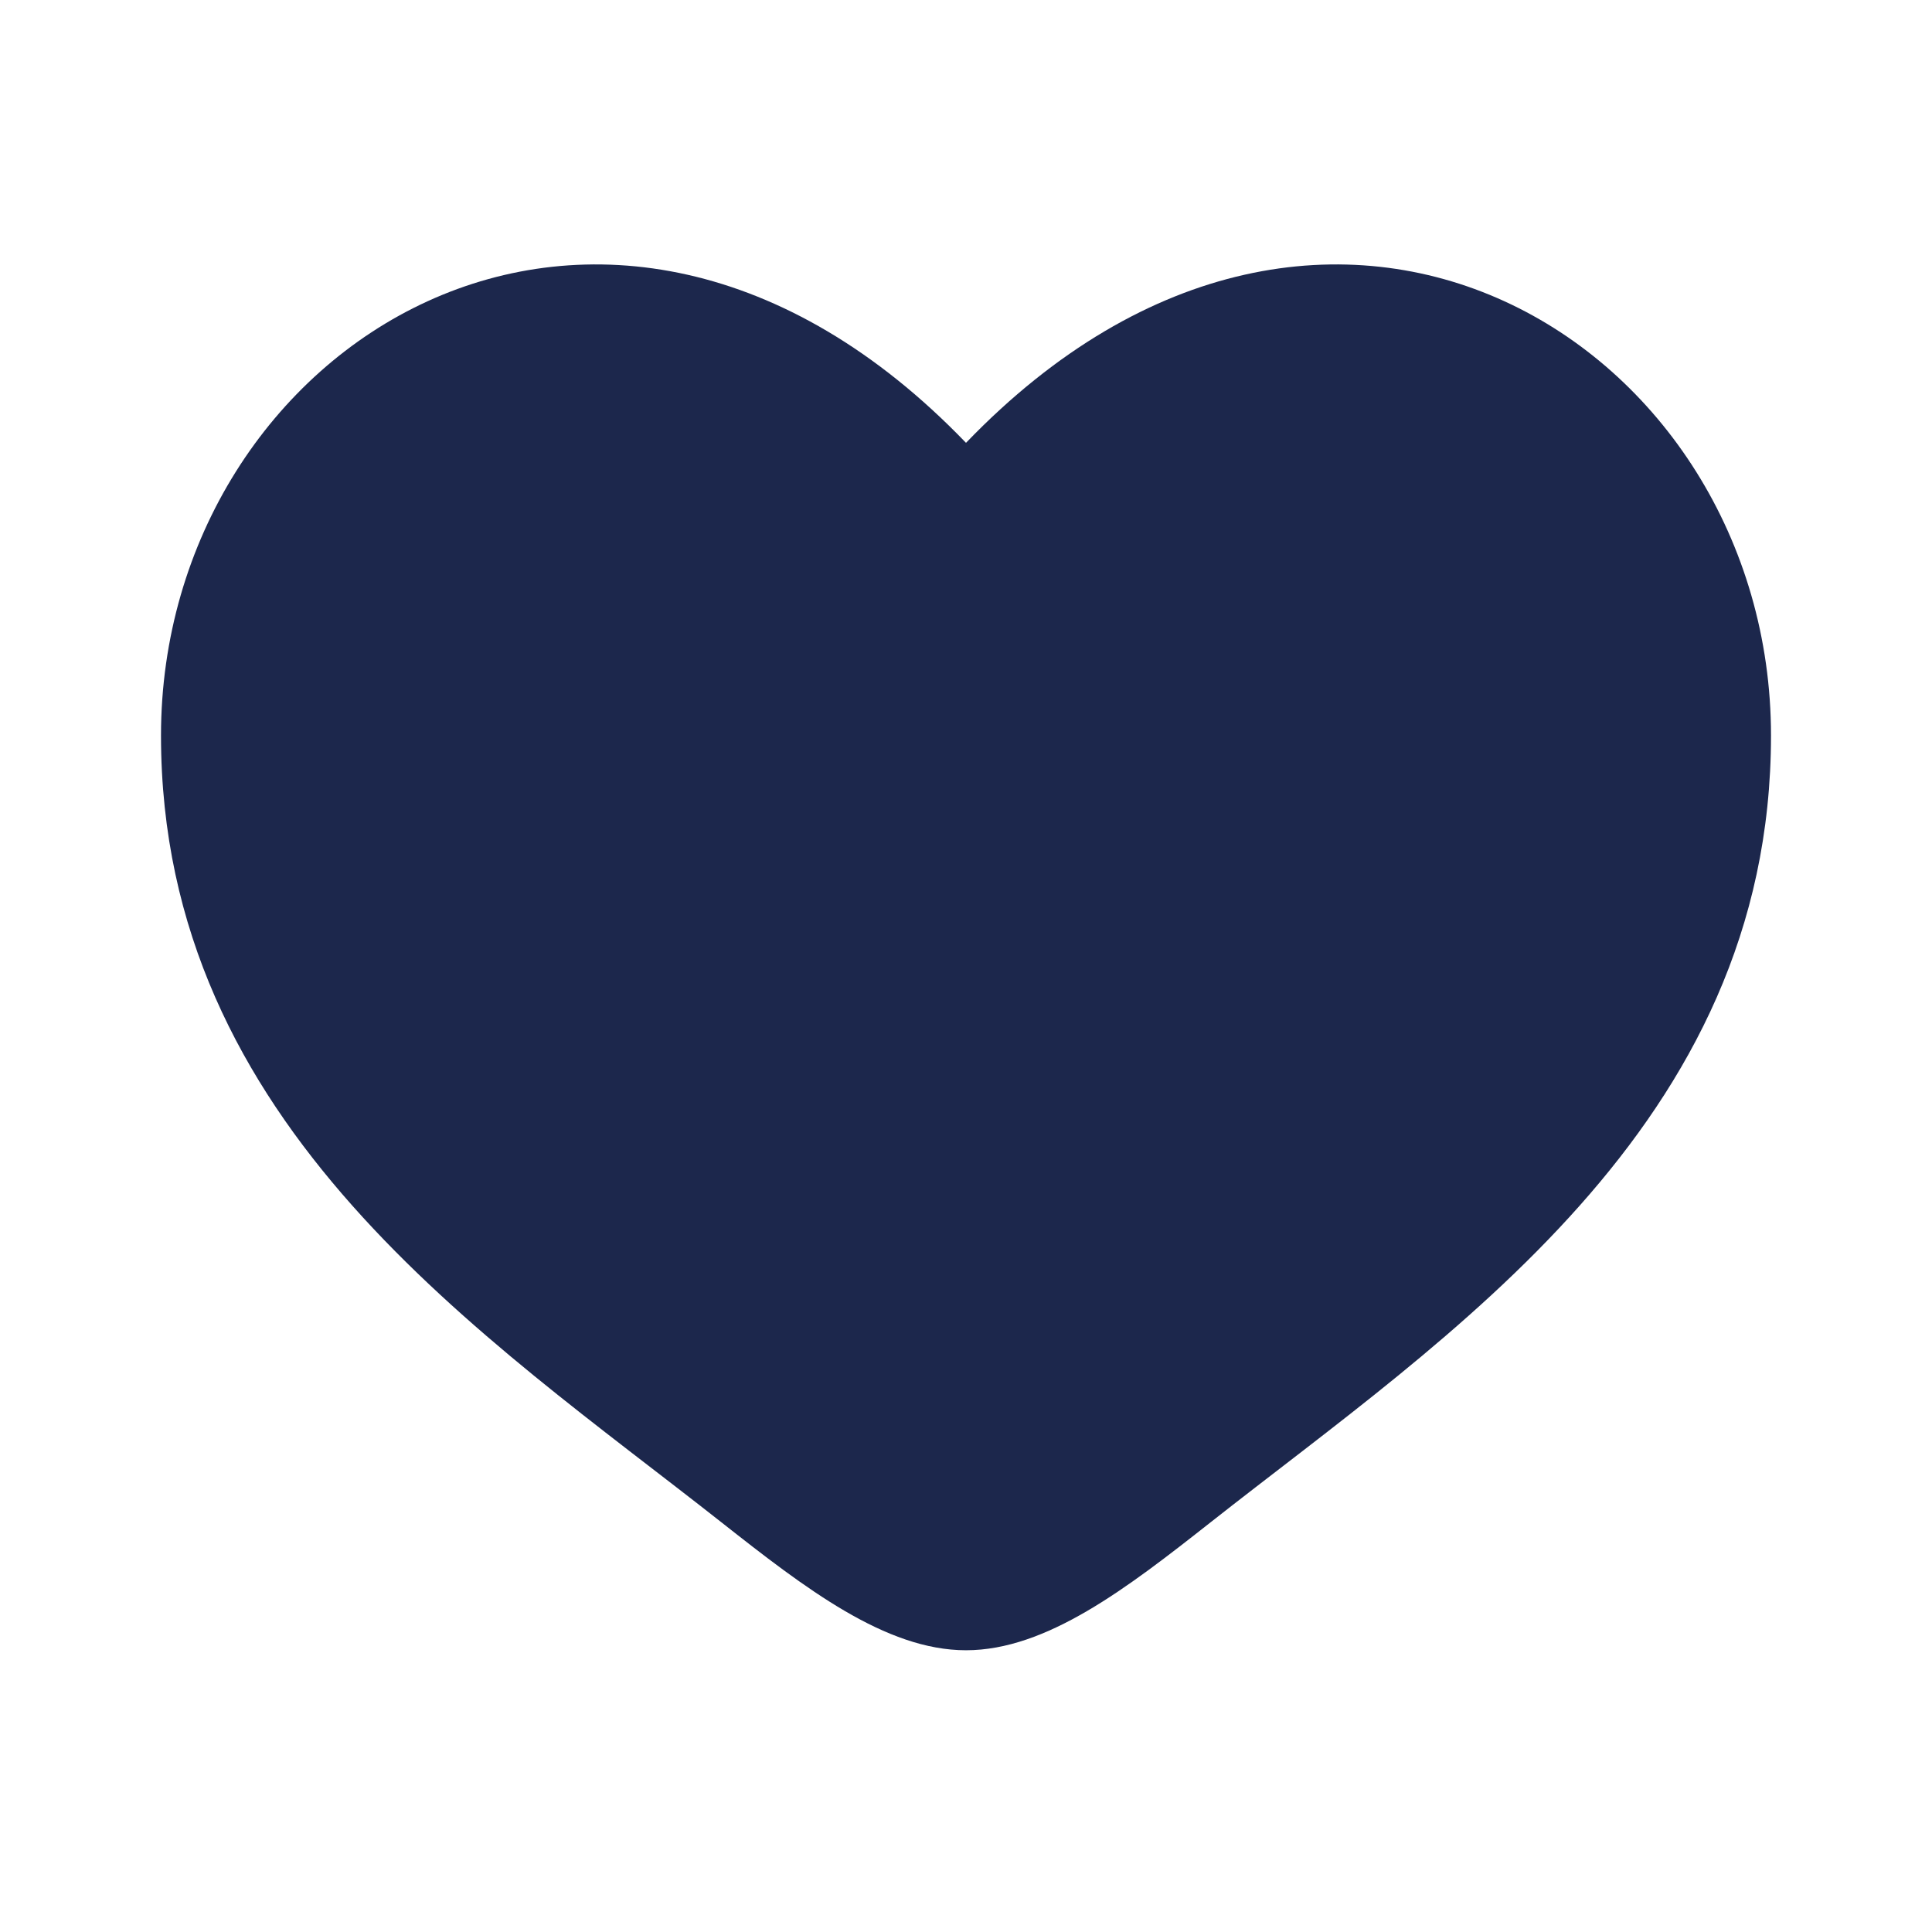
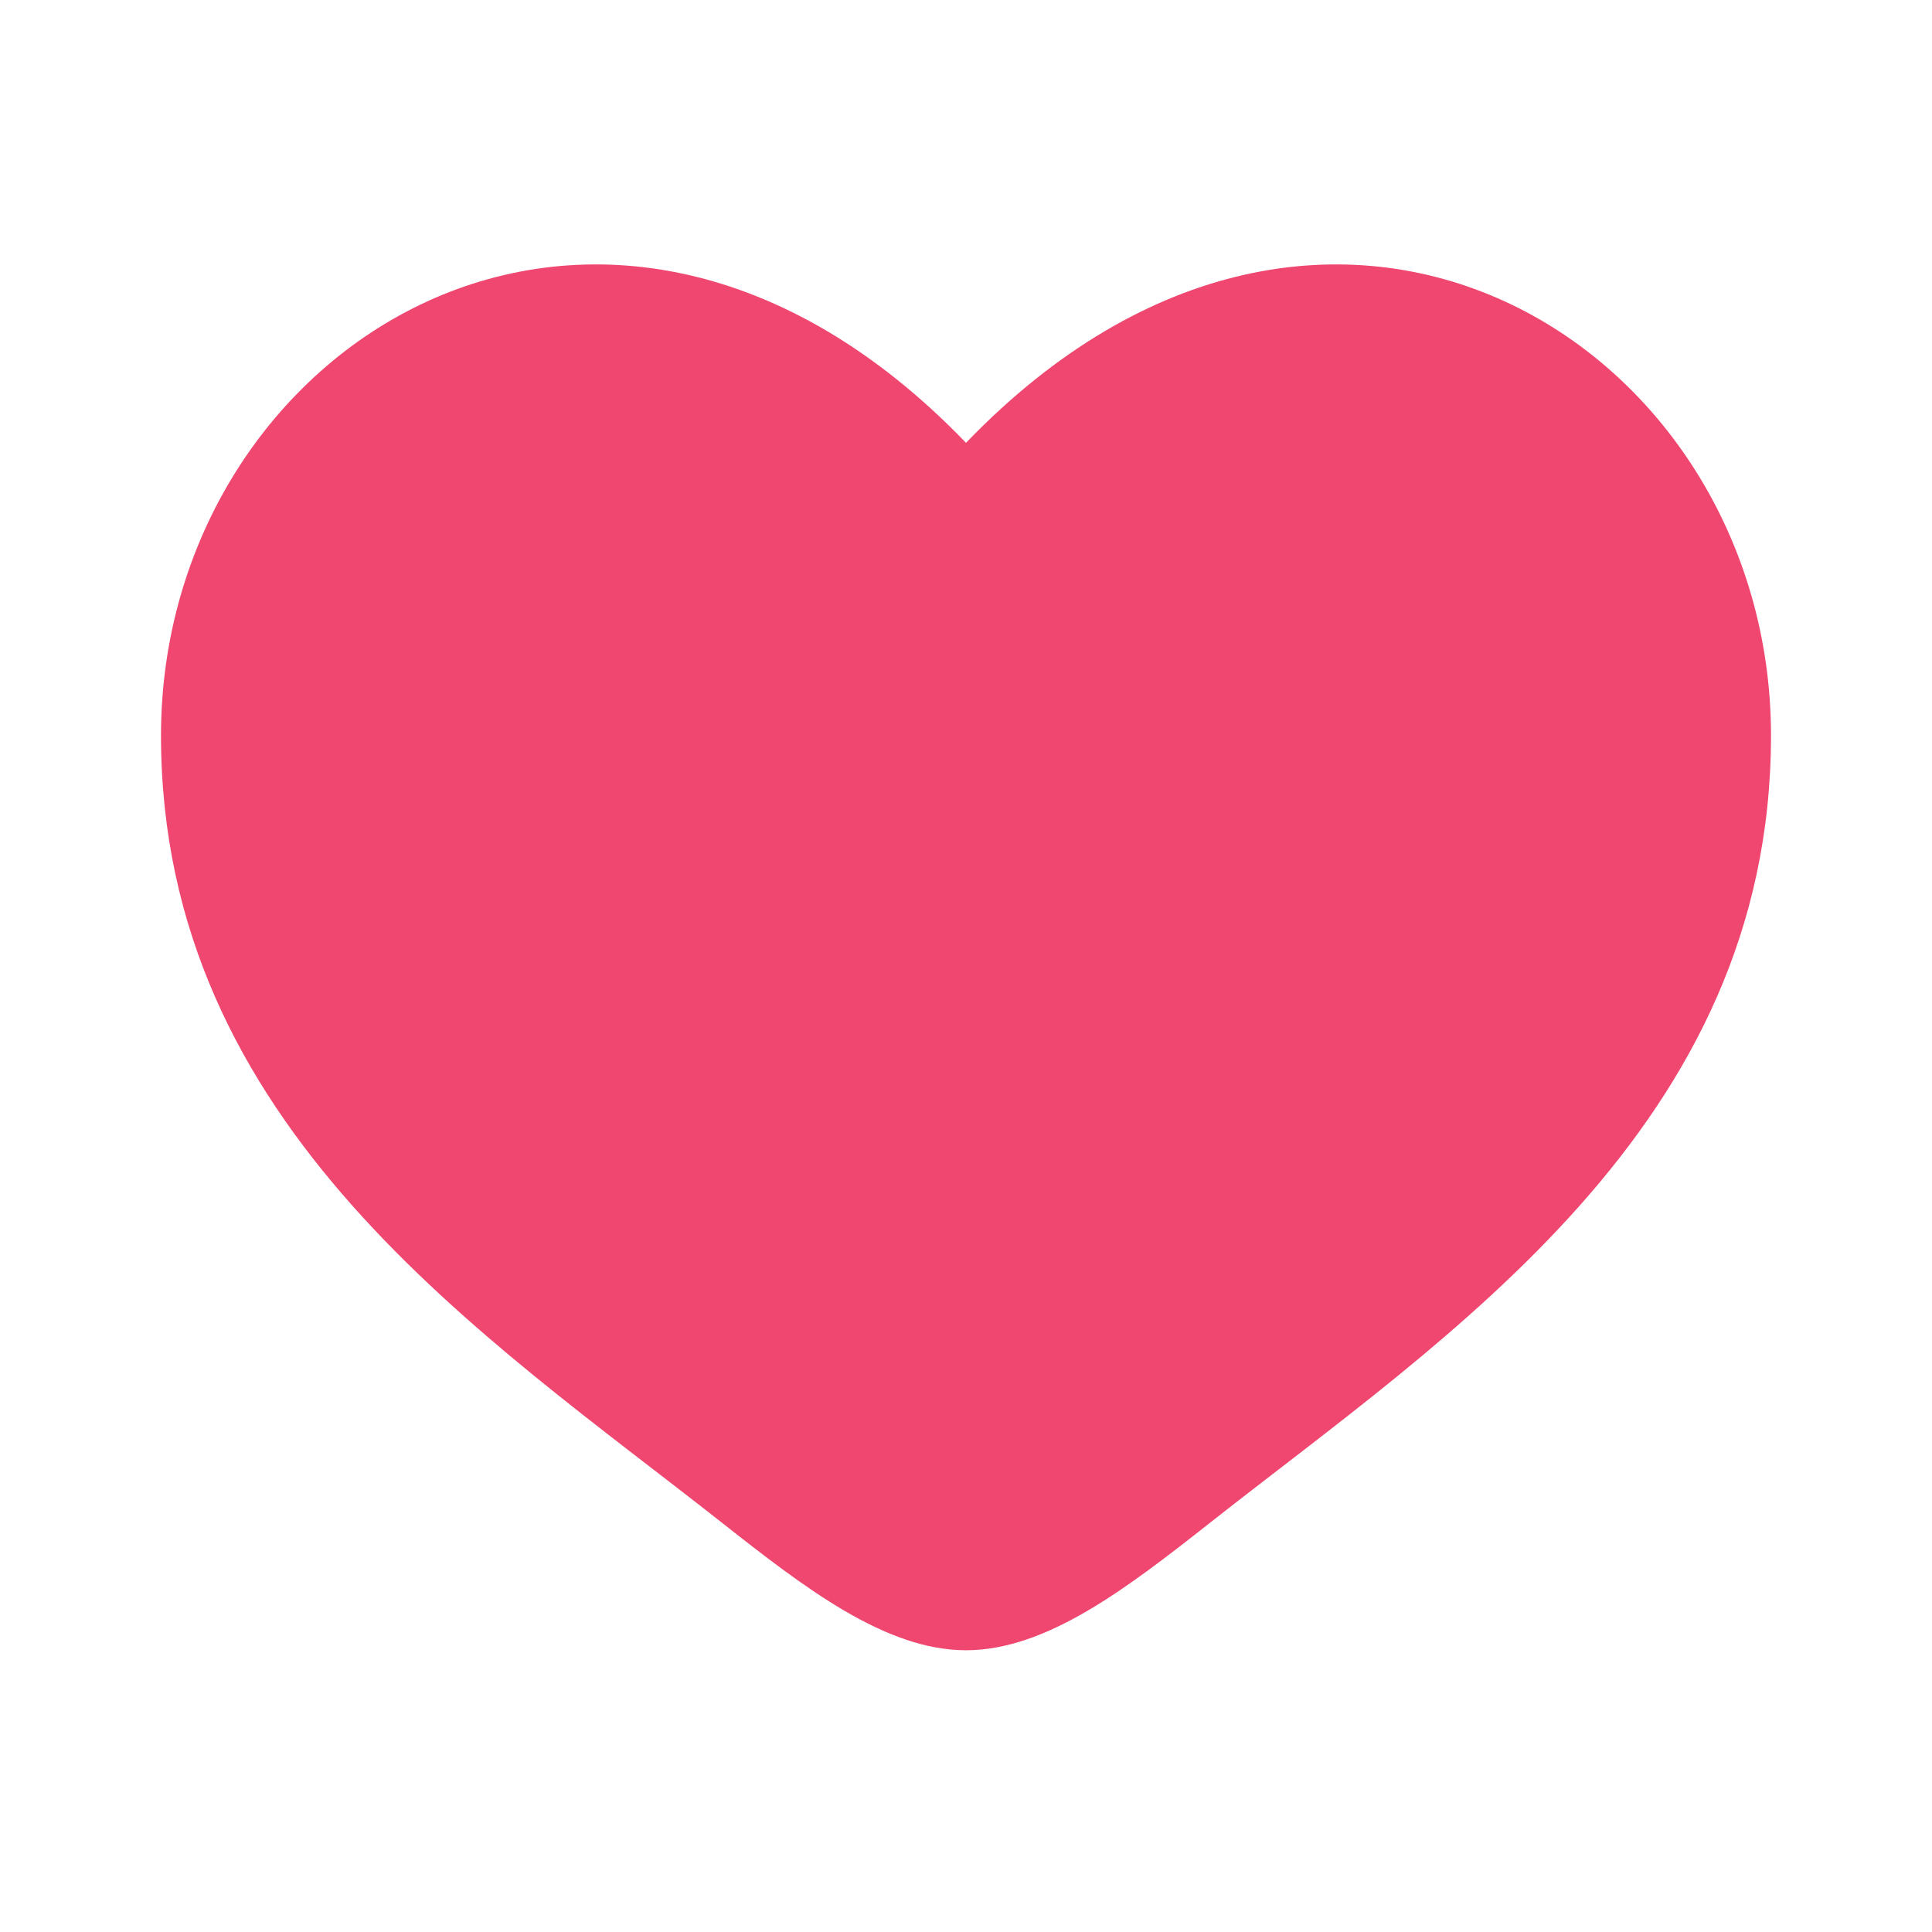
<svg xmlns="http://www.w3.org/2000/svg" width="800px" height="800px" viewBox="0 0 24 24" fill="none">
-   <path d="M2 9.137C2 14 6.019 16.591 8.962 18.911C10 19.729 11 20.5 12 20.5C13 20.5 14 19.729 15.038 18.911C17.981 16.591 22 14 22 9.137C22 4.274 16.5 0.825 12 5.501C7.5 0.825 2 4.274 2 9.137Z" fill="#1C274C" />
+   <path d="M2 9.137C2 14 6.019 16.591 8.962 18.911C10 19.729 11 20.5 12 20.5C13 20.5 14 19.729 15.038 18.911C17.981 16.591 22 14 22 9.137C22 4.274 16.5 0.825 12 5.501C7.5 0.825 2 4.274 2 9.137Z" fill="#EF476F" />
</svg>
